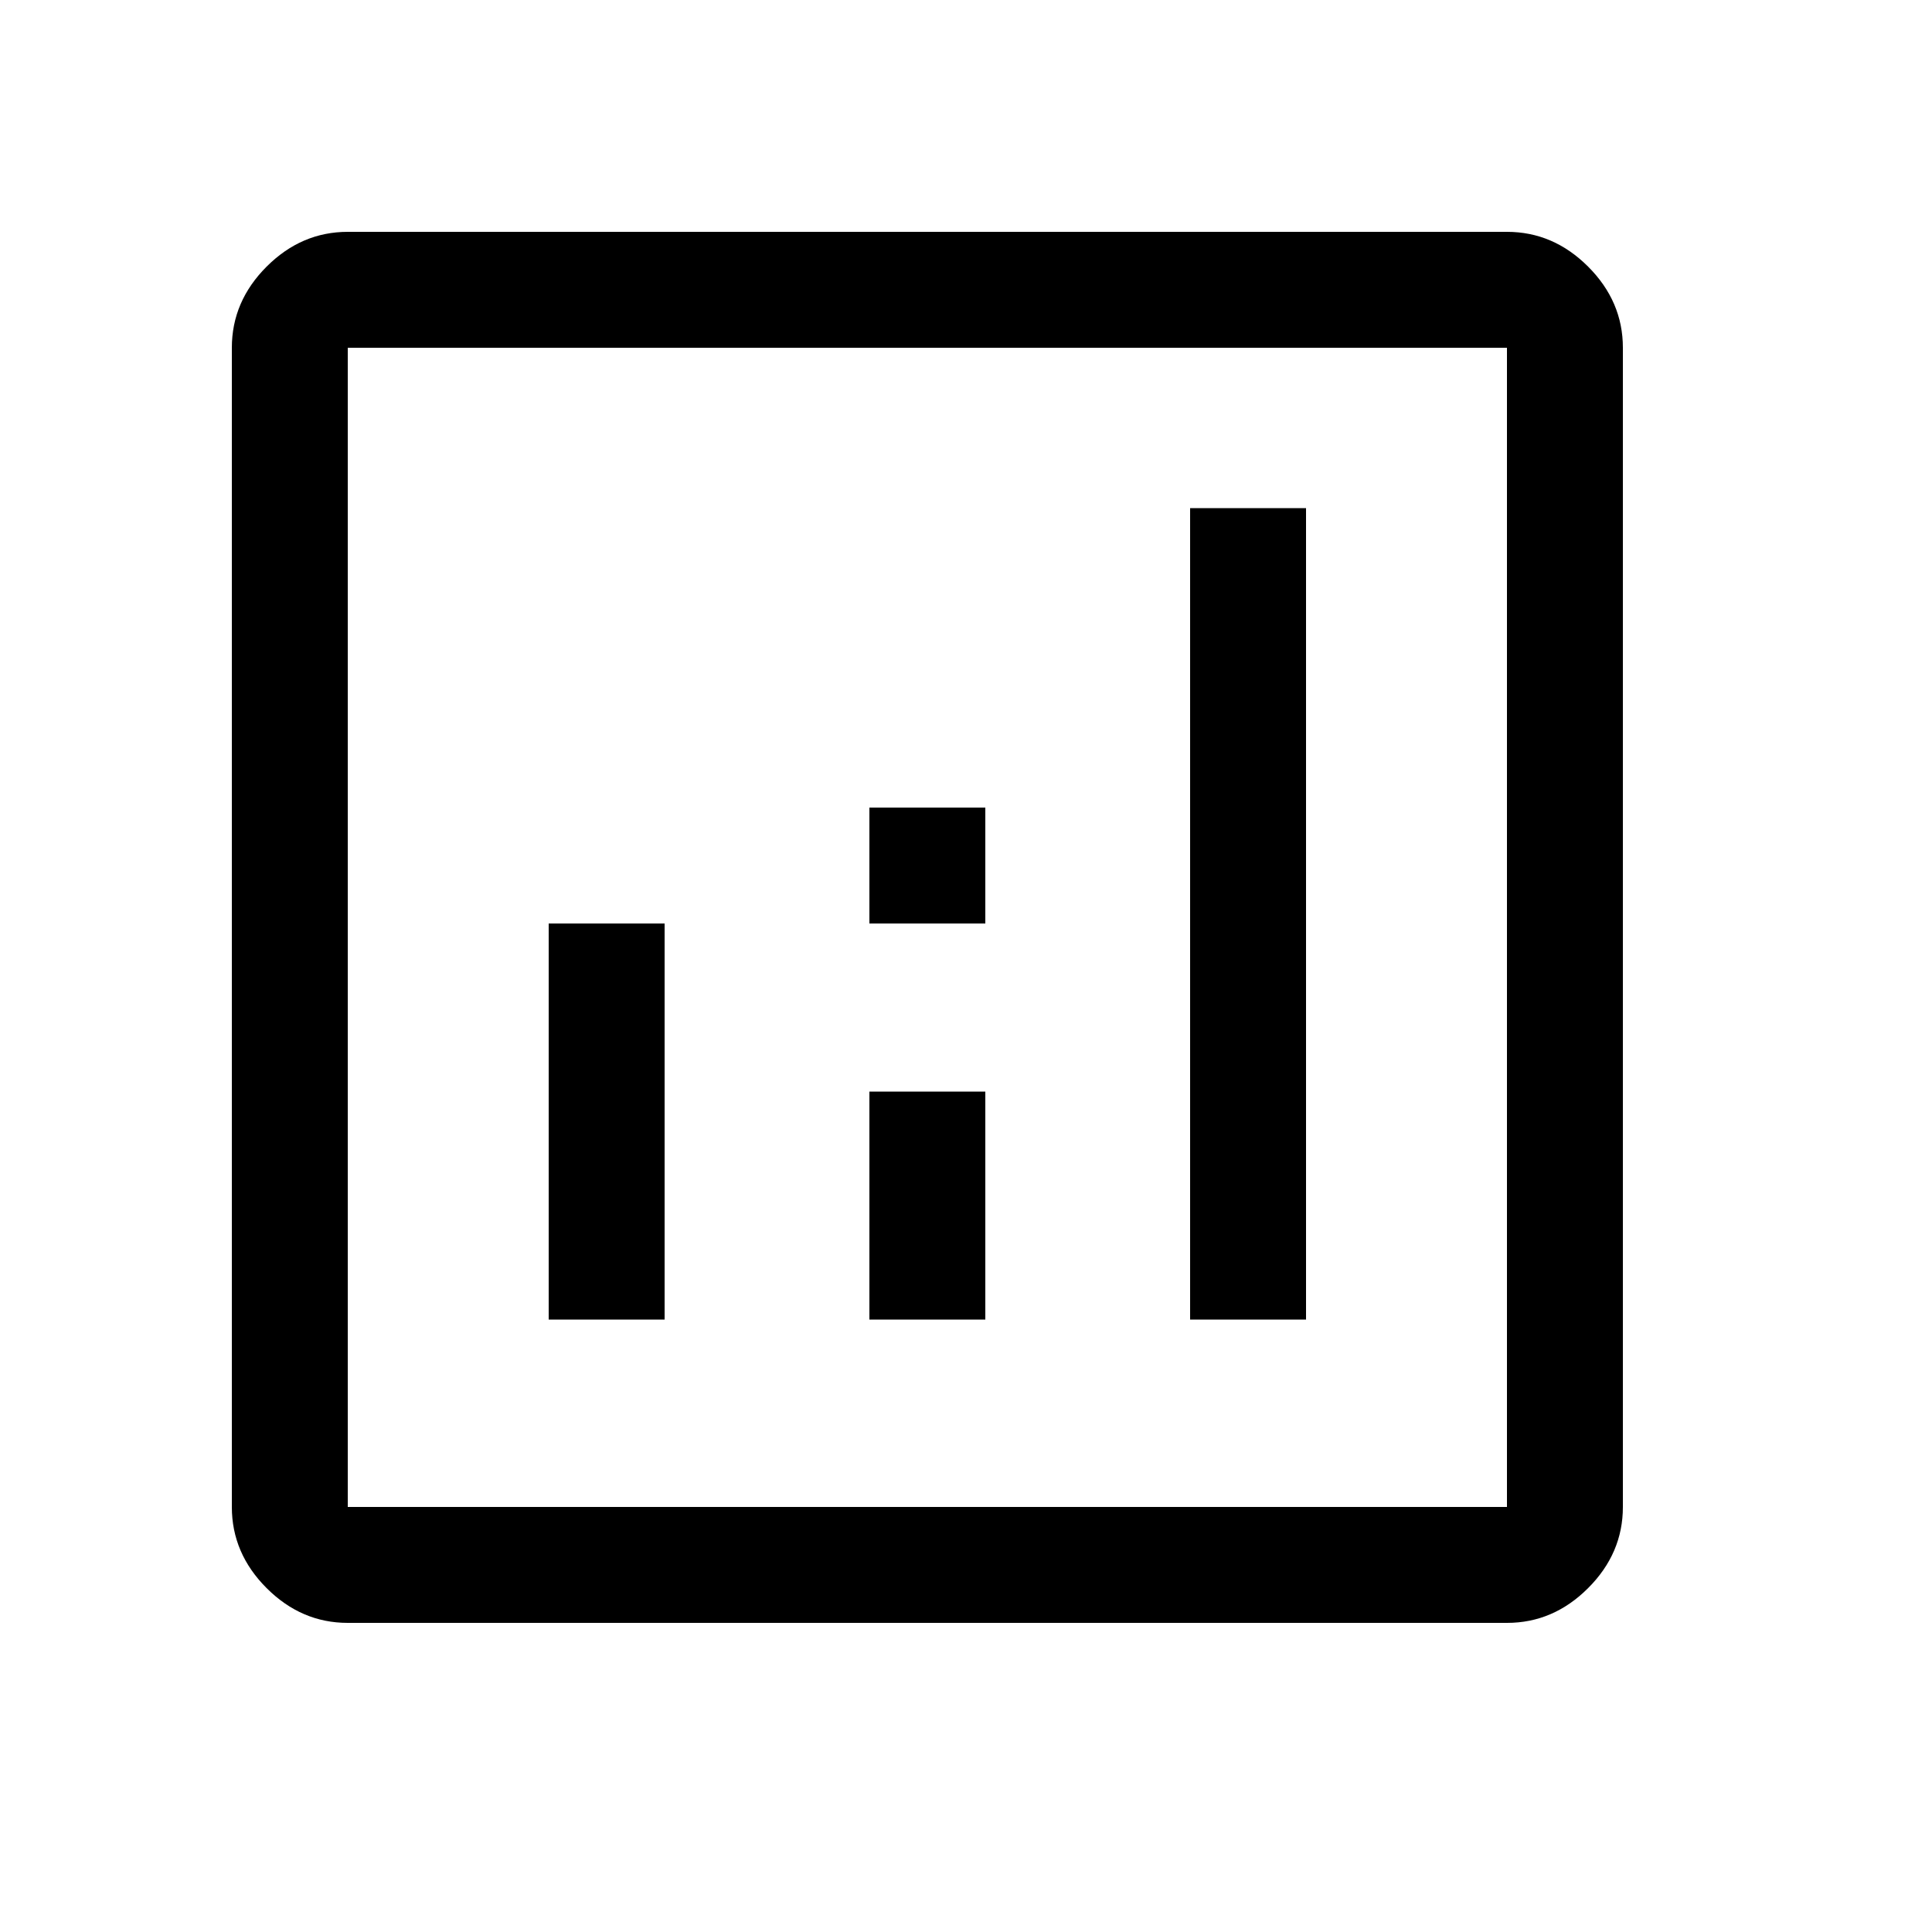
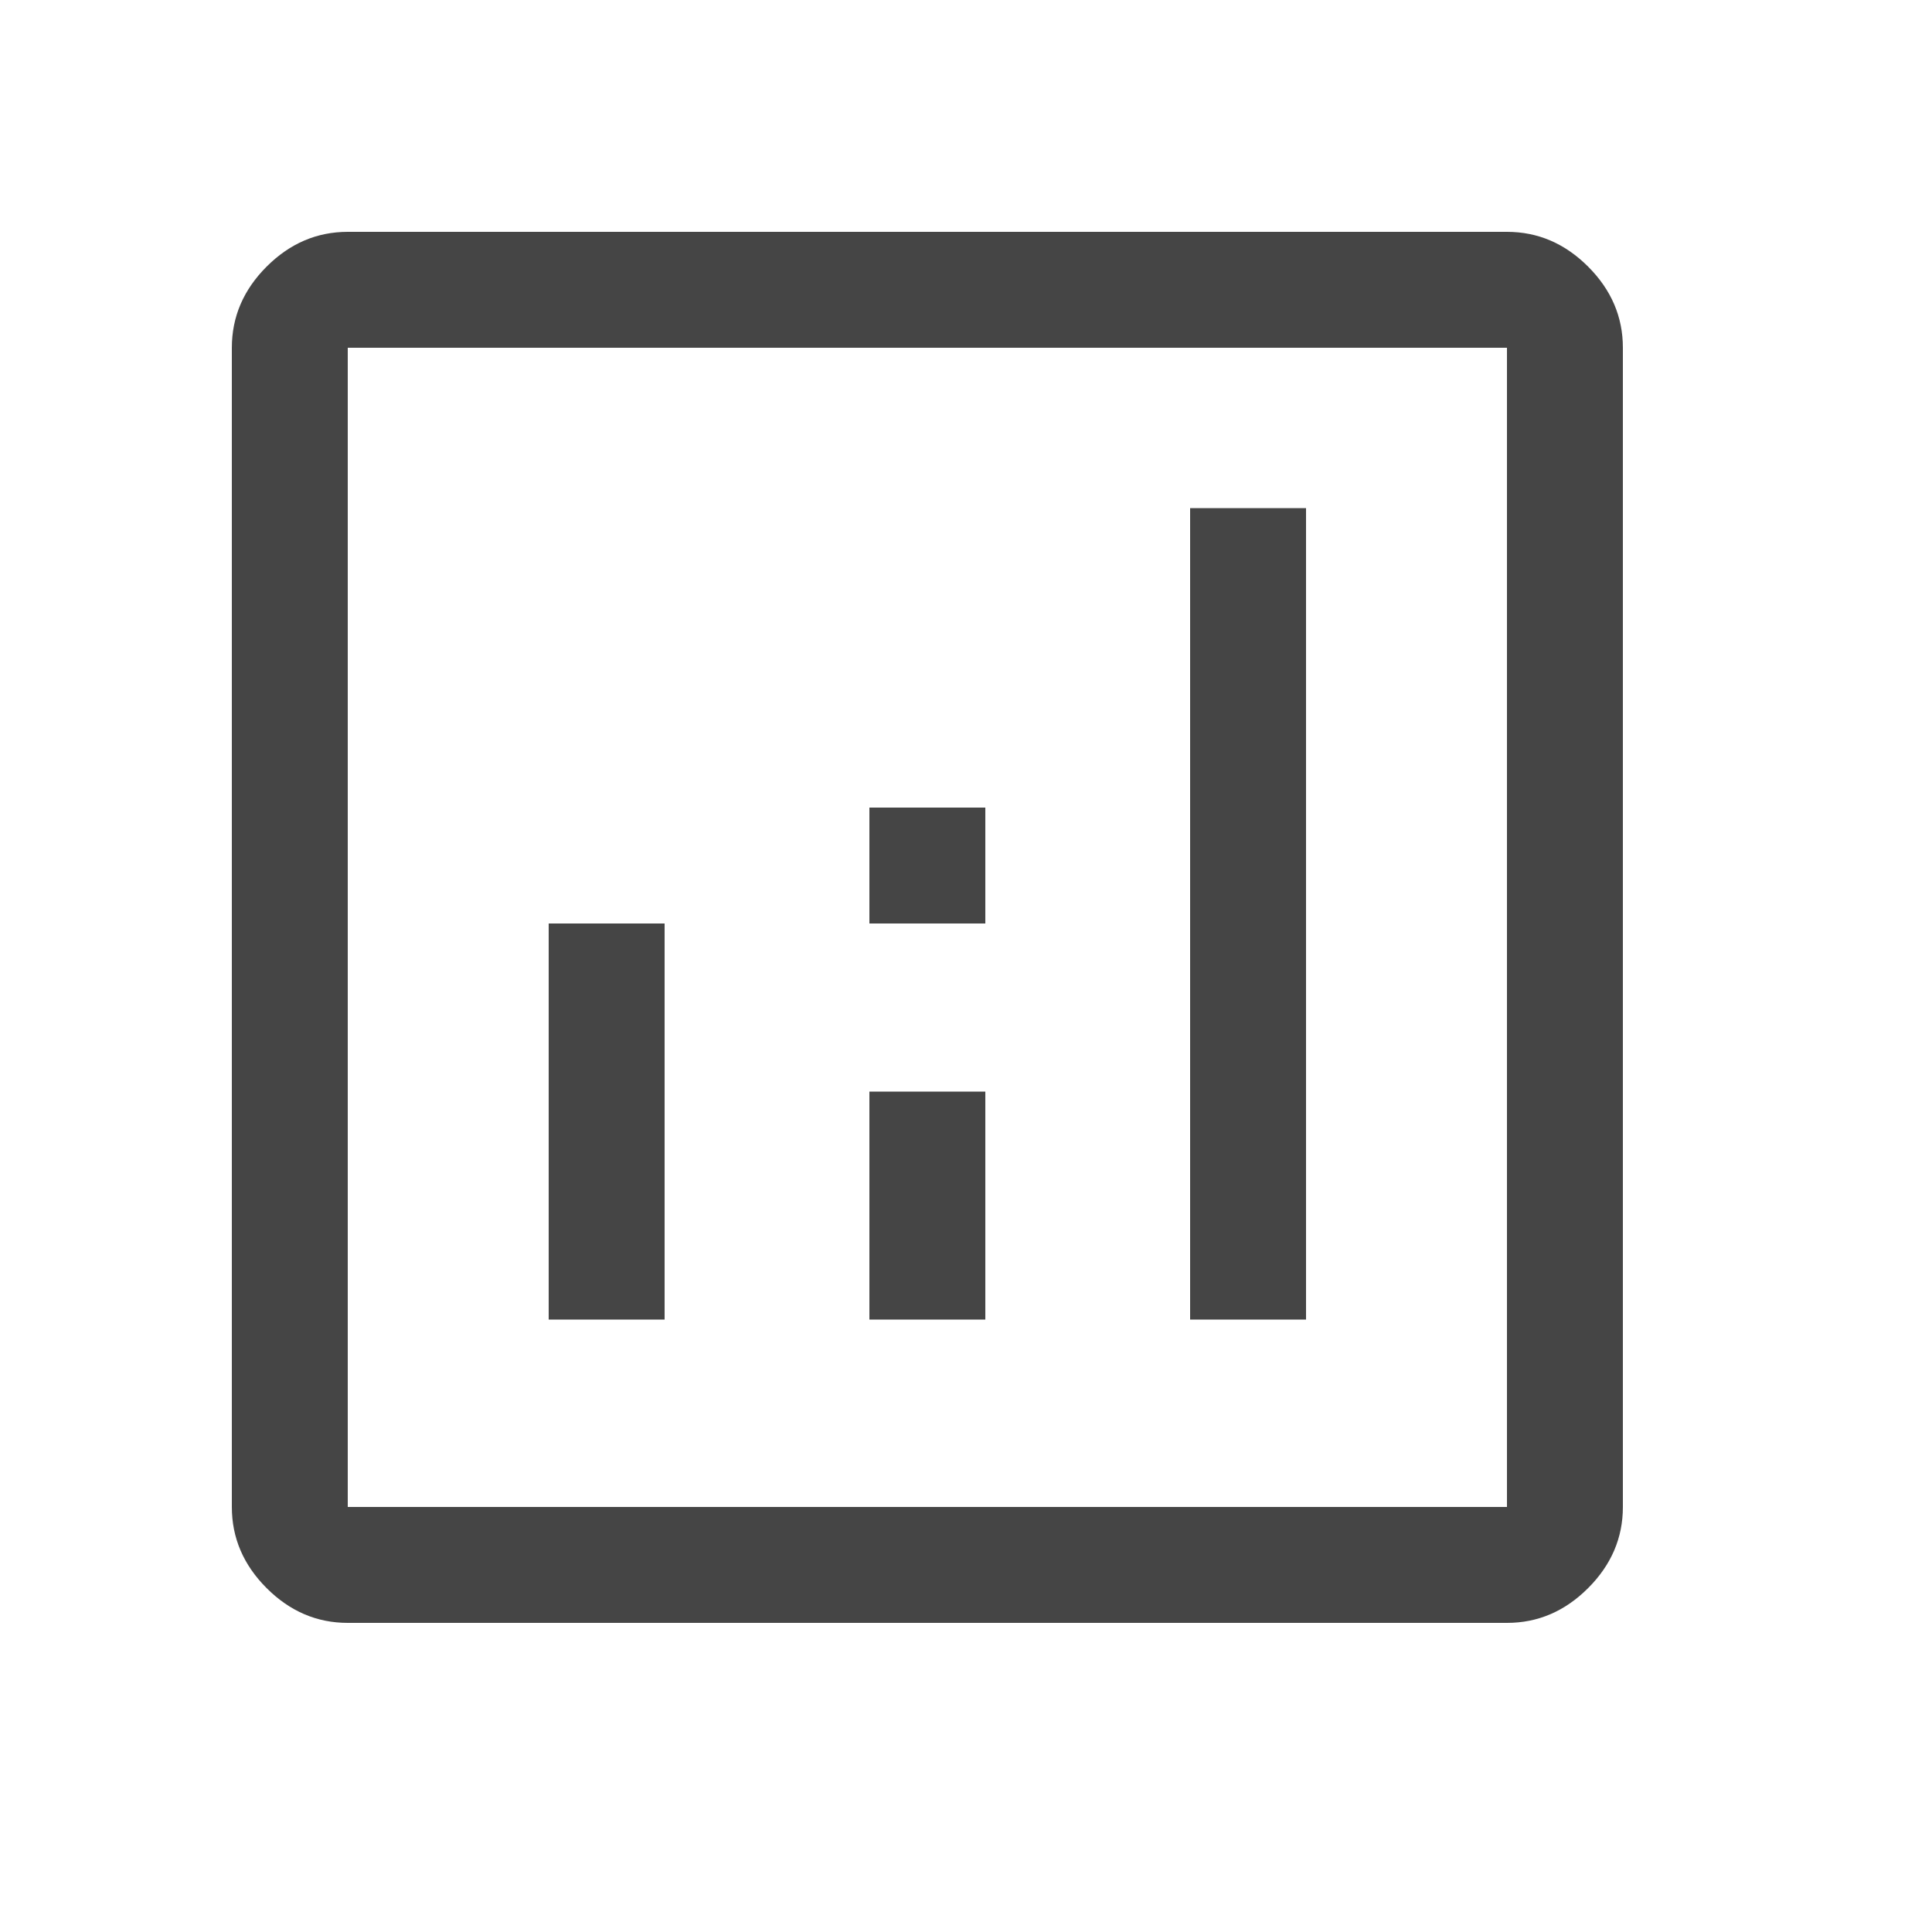
- <svg xmlns="http://www.w3.org/2000/svg" viewBox="0 0 50 50" width="25" fill="#000000">
+ <svg xmlns="http://www.w3.org/2000/svg" viewBox="0 0 50 50" width="25" fill="#454545">
  <path d="M14.2 34.15h3V23.9h-3Zm16.6 0h3v-21h-3Zm-8.3 0h3v-5.9h-3Zm0-10.25h3v-3h-3ZM9 42q-1.2 0-2.1-.9Q6 40.2 6            39V9q0-1.2.9-2.1Q7.8 6 9 6h30q1.2 0 2.1.9.9.9.9 2.1v30q0 1.2-.9 2.1-.9.9-2.1.9Zm0-3h30V9H9v30ZM9 9v30V9Z" />
</svg>
